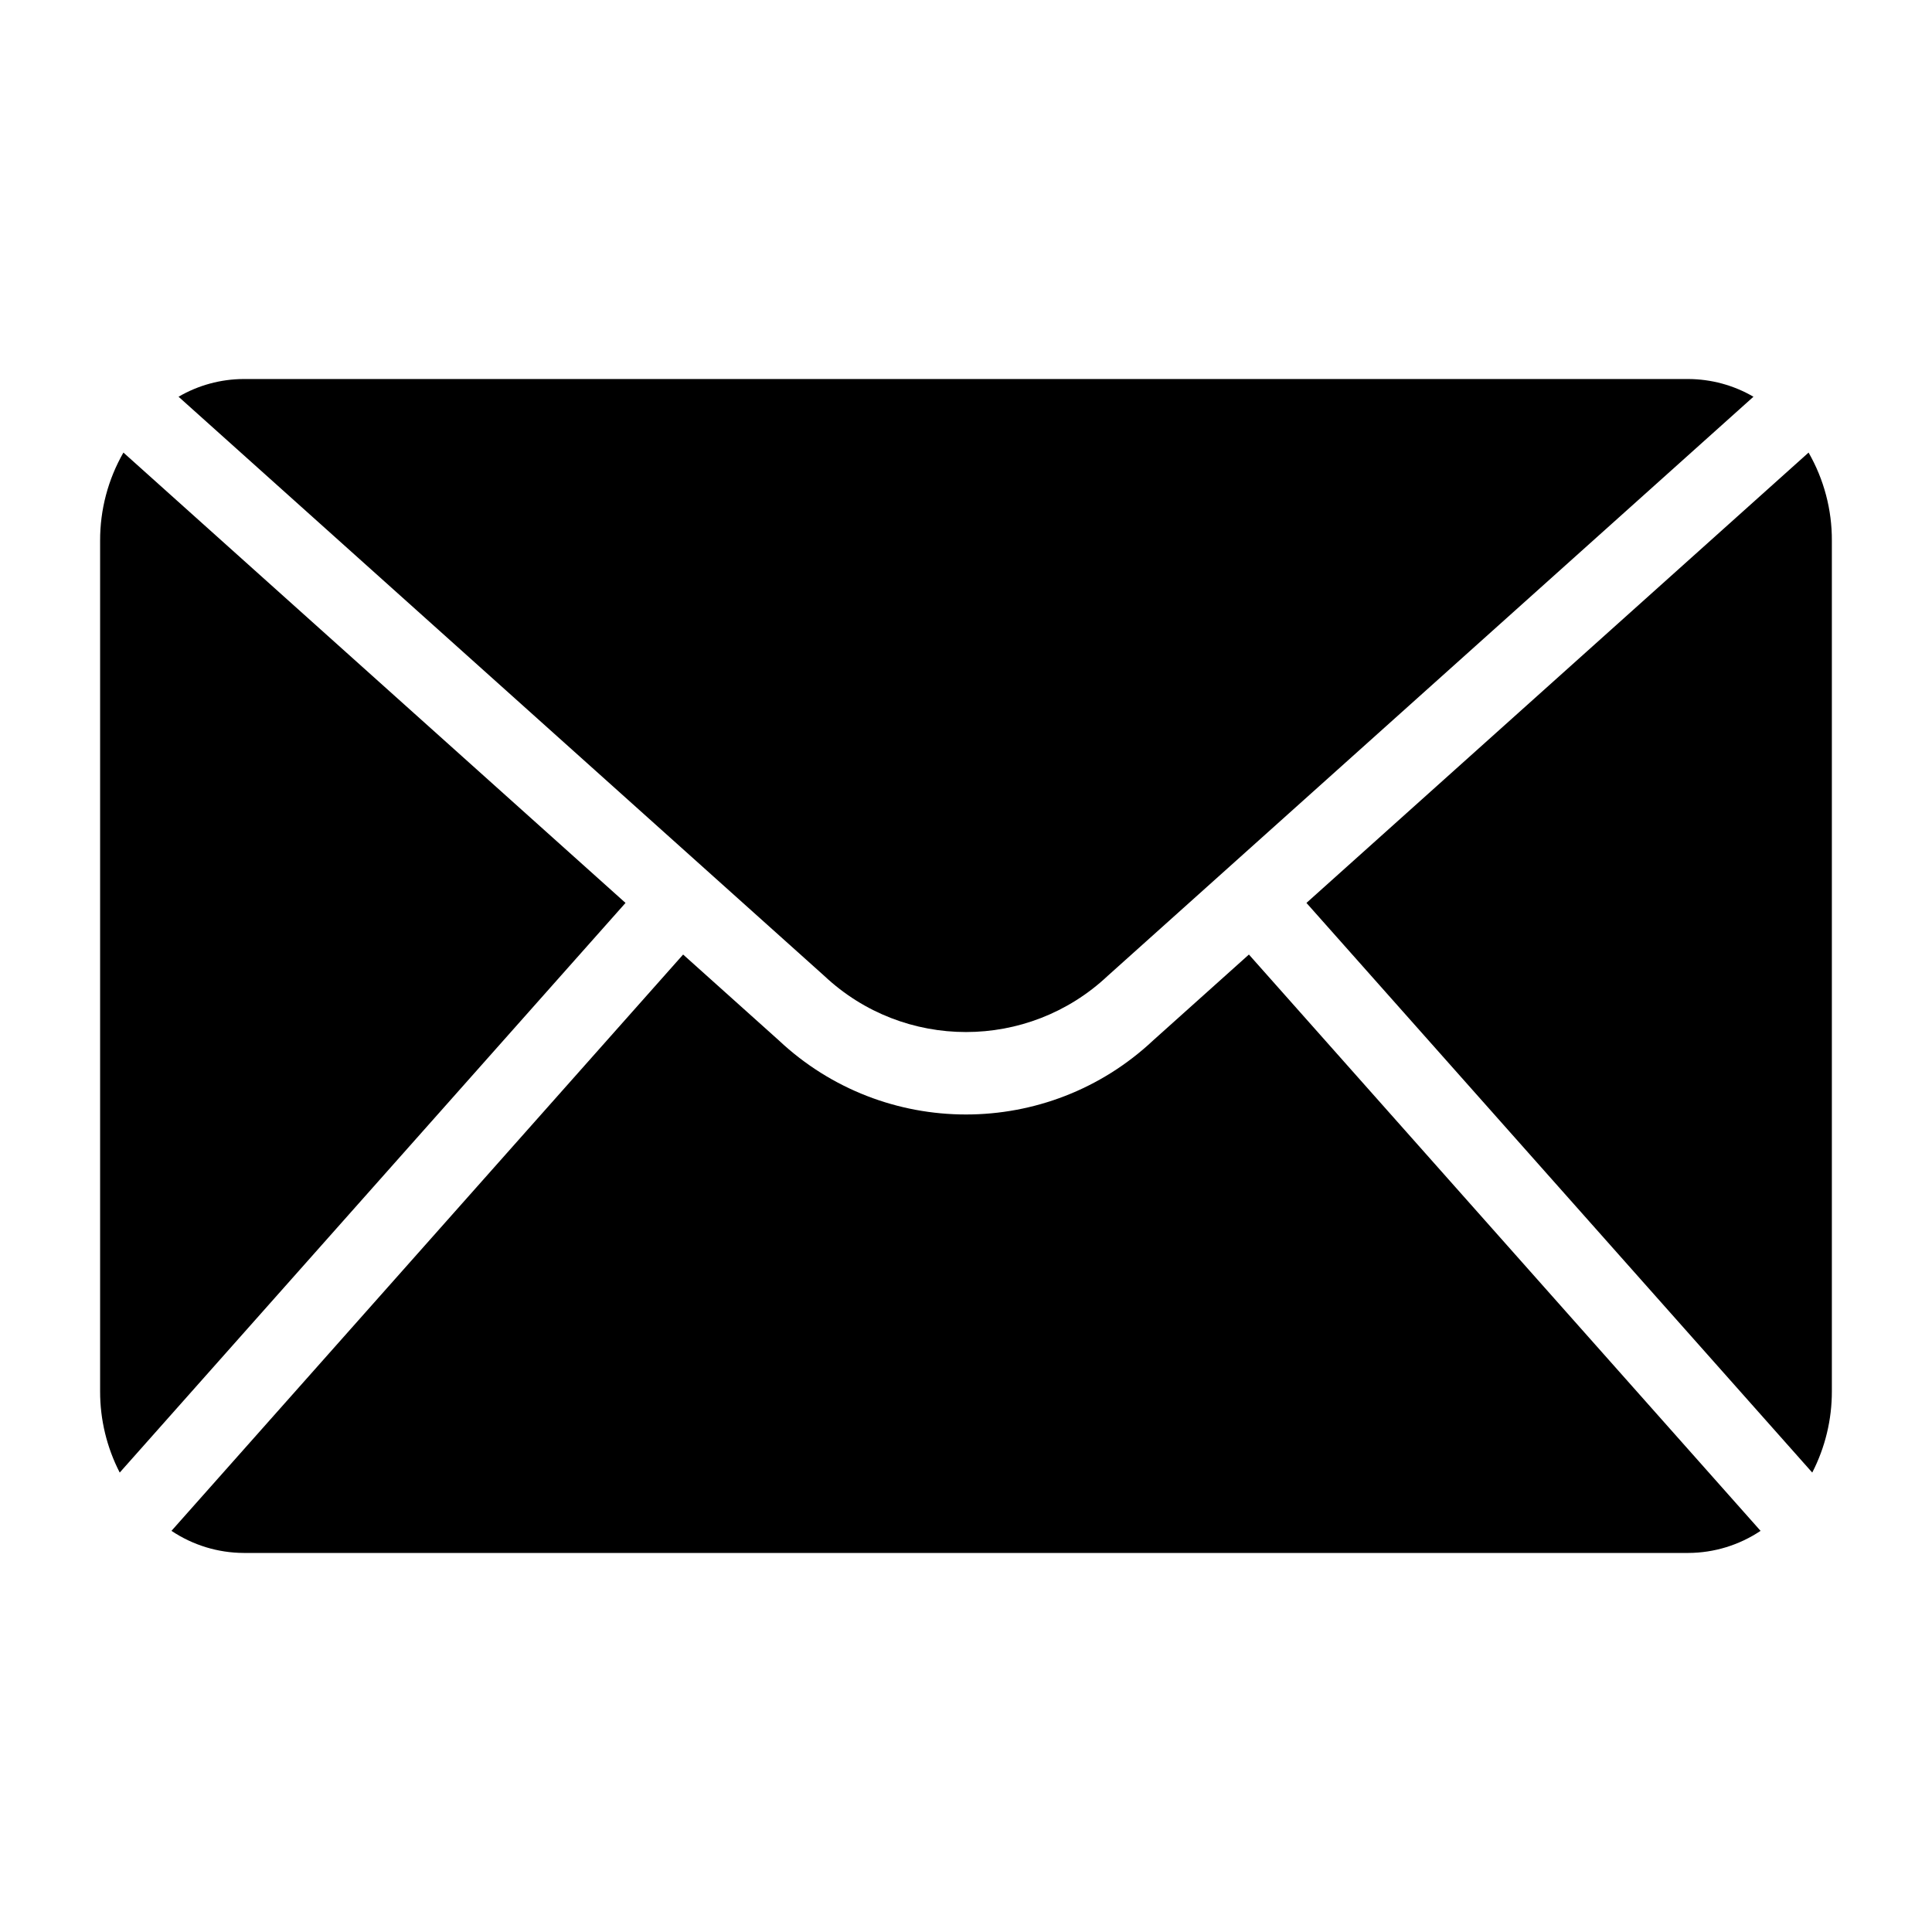
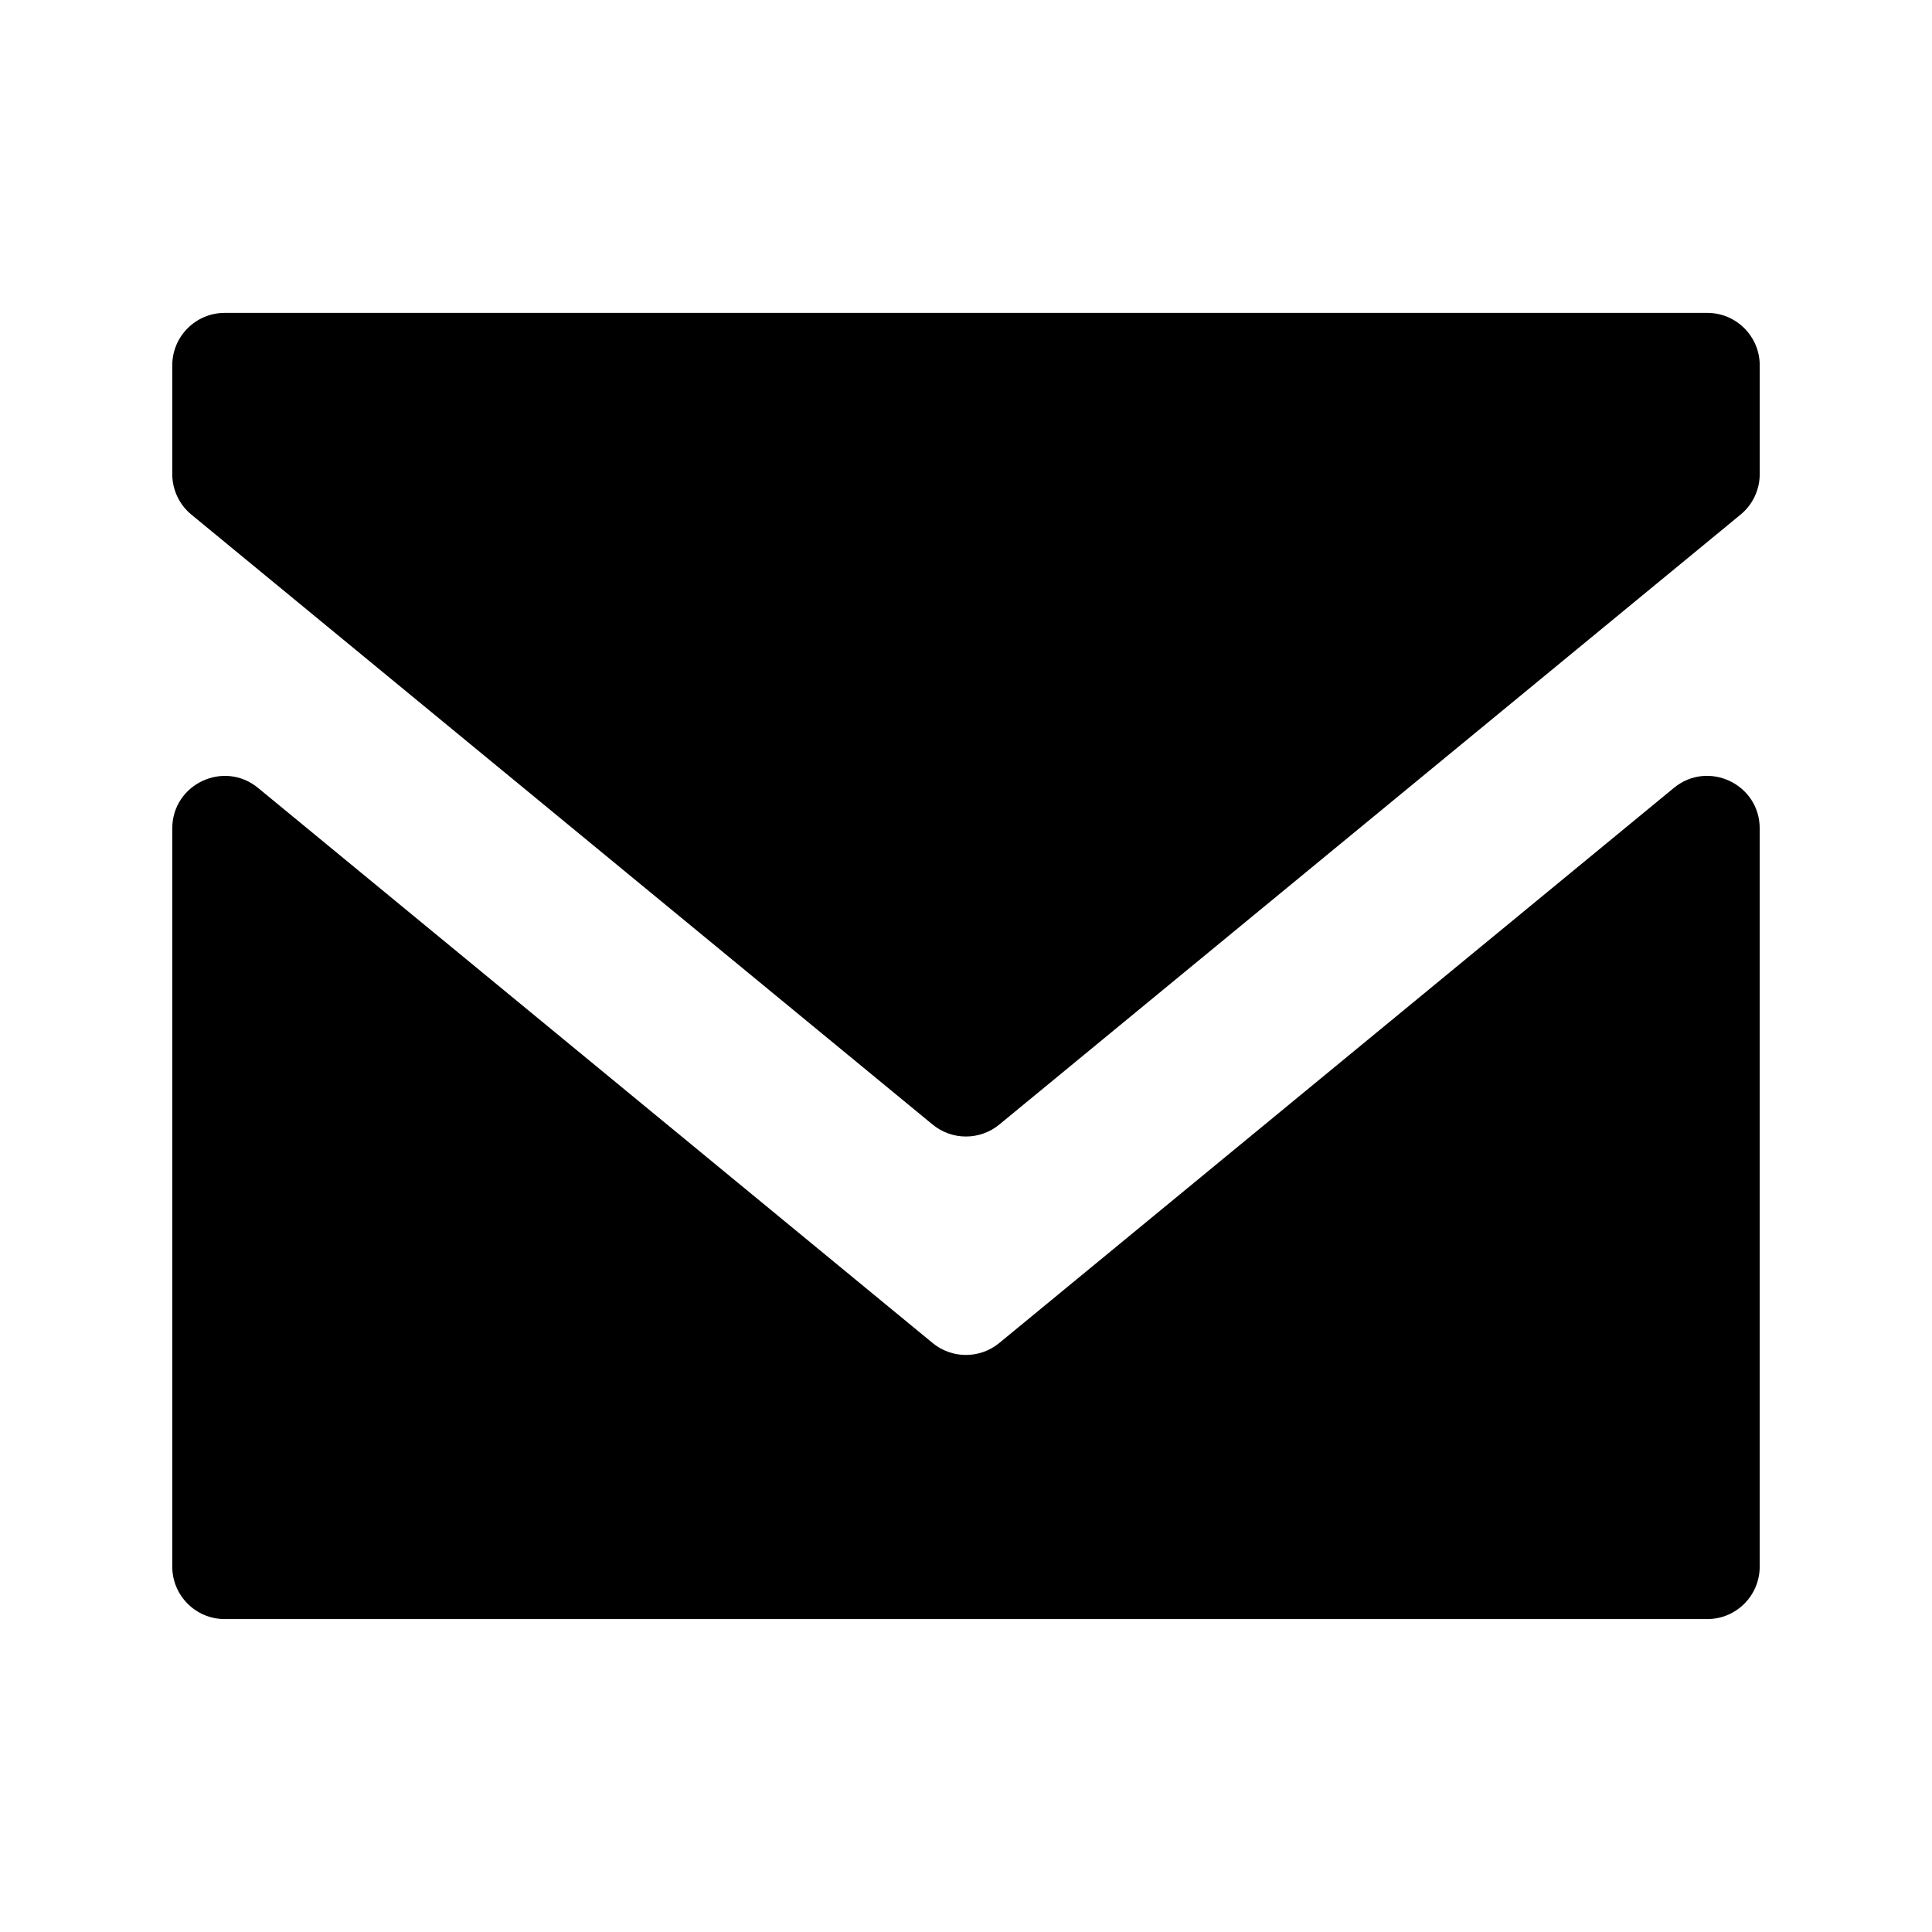
- <svg xmlns="http://www.w3.org/2000/svg" version="1.1" x="0px" y="0px" viewBox="0 0 600 600" style="enable-background:new 0 0 600 600;" xml:space="preserve">
-   <g id="BG">
- </g>
-   <g id="Layer_4">
- </g>
-   <g id="Layer_5">
- </g>
-   <g id="Layer_3">
-     <g>
-       <path d="M344,303.07l200.55-179.86c-6.14-3.58-13.11-5.47-20.21-5.5H75.66c-7.1,0.02-14.07,1.92-20.21,5.5l200.54,179.86    C280.72,326.32,319.27,326.32,344,303.07L344,303.07z M561.67,140.55L405.73,280.41l157.08,176.91    c4.02-7.81,6.11-16.47,6.09-25.25V167.92C568.95,158.32,566.45,148.88,561.67,140.55L561.67,140.55z M38.33,140.55    c-4.78,8.33-7.27,17.77-7.24,27.37v264.15c-0.02,8.78,2.07,17.44,6.09,25.25l157.08-176.91L38.33,140.55z" />
-       <path d="M358.15,323.08c-32.69,30.71-83.62,30.71-116.3,0l-29.7-26.64L53.25,475.42c6.64,4.44,14.43,6.83,22.42,6.86h448.67    c7.98-0.03,15.78-2.42,22.42-6.86L387.86,296.44L358.15,323.08z" />
-     </g>
-   </g>
-   <g id="Guide">
- </g>
+ <svg xmlns="http://www.w3.org/2000/svg" viewBox="0 0 600 600">
+   <path d="m546.5,147.24v-33.78c0-9-7.3-16.29-16.29-16.29H69.79c-9,0-16.29,7.3-16.29,16.29v33.78c0,4.87,2.18,9.49,5.94,12.58l230.19,189.42c6.01,4.95,14.69,4.95,20.71,0l230.22-189.43c3.76-3.1,5.94-7.71,5.94-12.58Z" />
+   <path d="m289.63,417.08L80.15,244.7c-10.63-8.75-26.65-1.19-26.65,12.58v229.25c0,9,7.3,16.29,16.29,16.29h460.41c9,0,16.29-7.3,16.29-16.29v-229.26c0-13.77-16.02-21.33-26.65-12.58l-209.51,172.39c-6.01,4.95-14.69,4.95-20.71,0Z" />
</svg>
